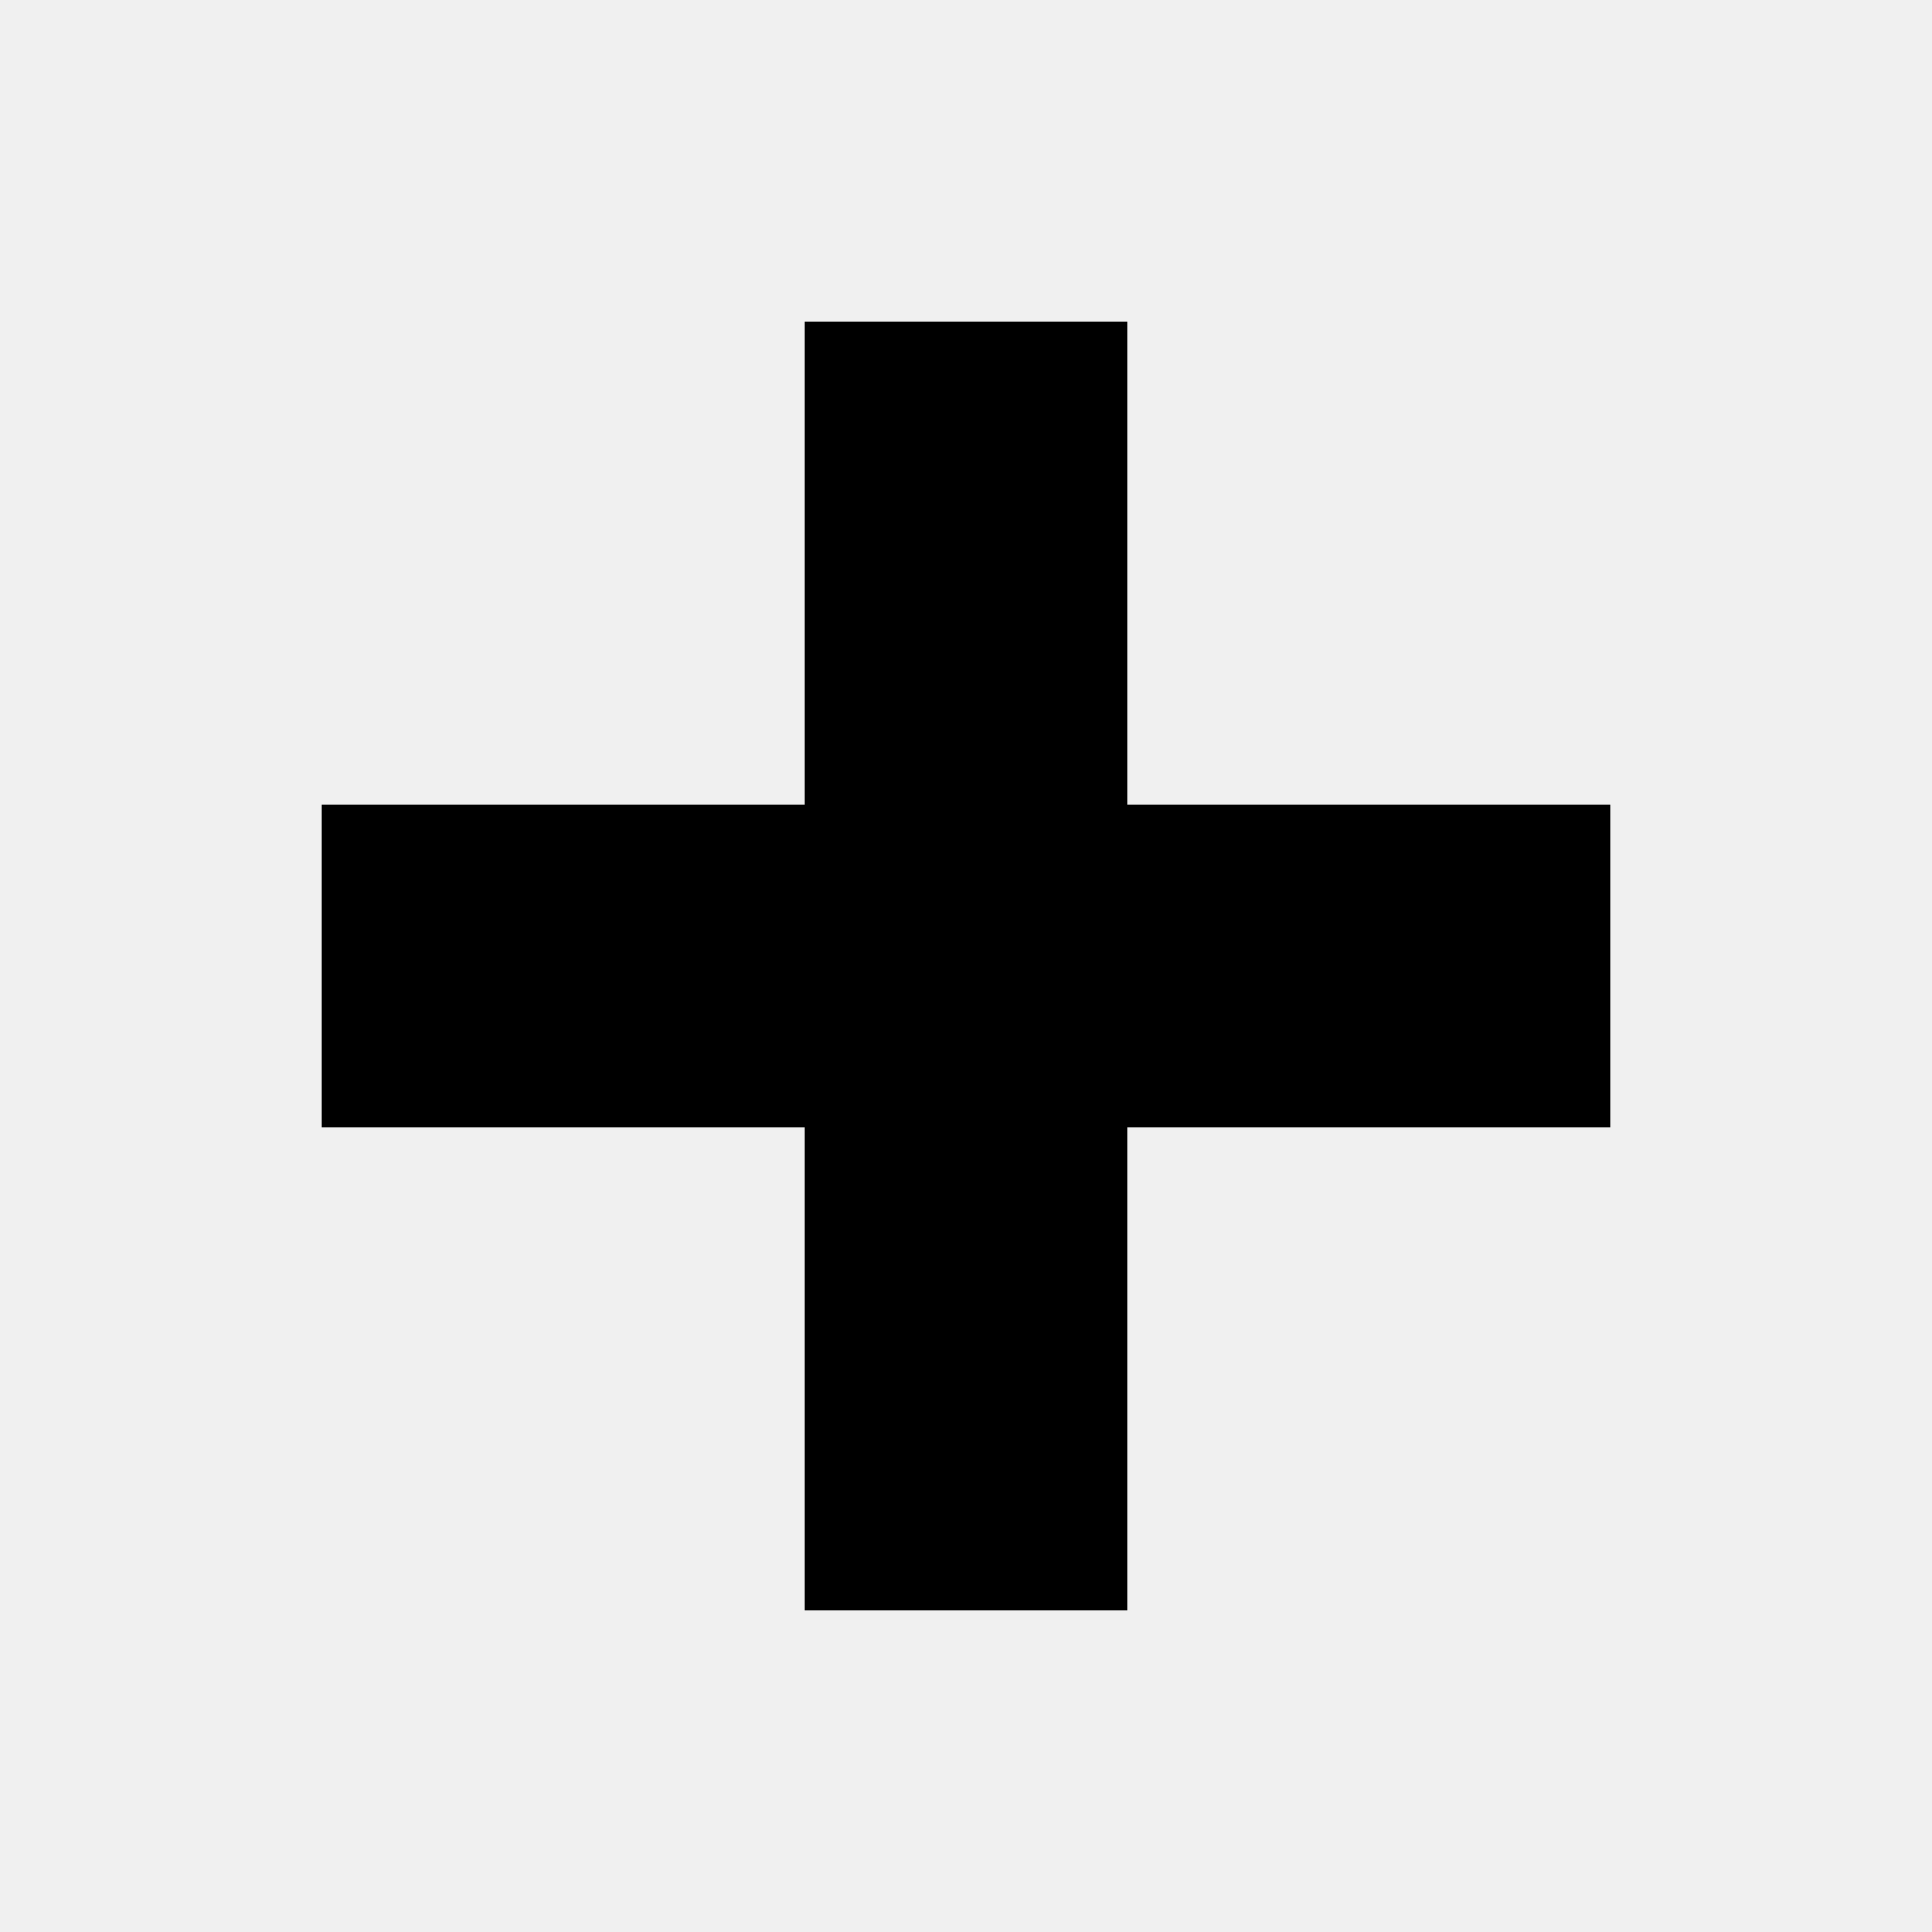
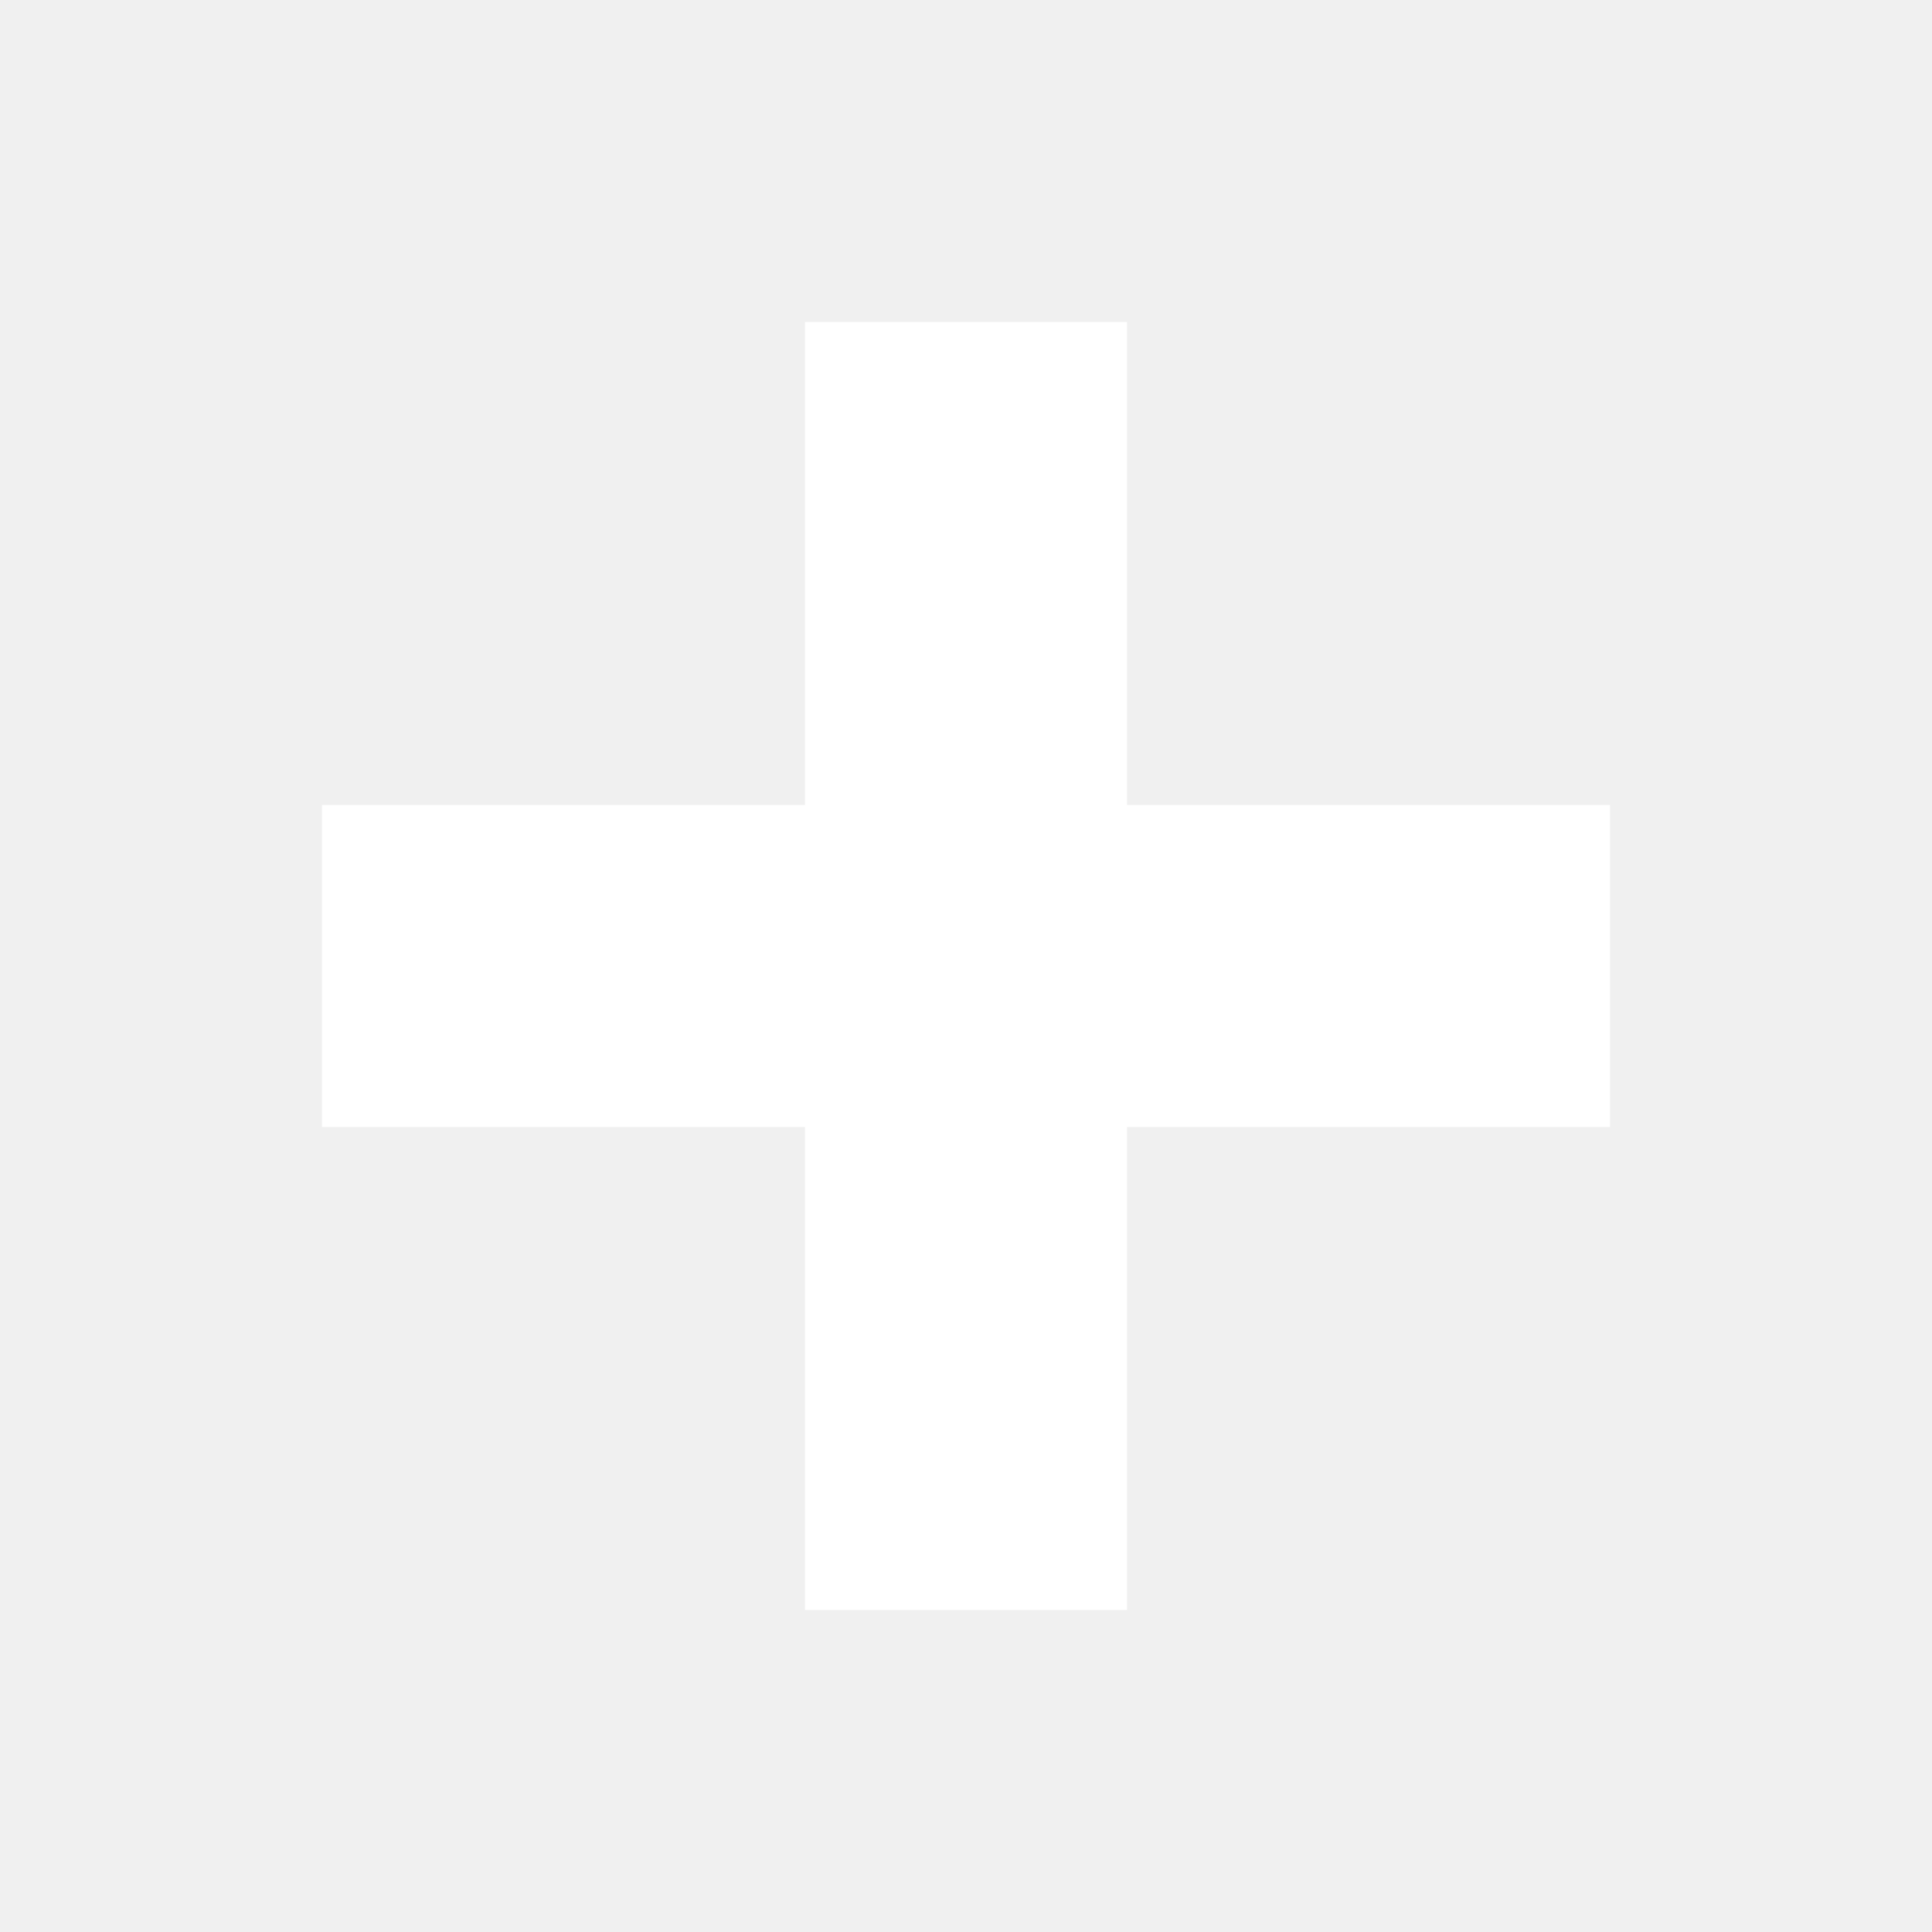
<svg xmlns="http://www.w3.org/2000/svg" width="24" height="24" viewBox="0 0 24 24" fill="none">
-   <rect x="10" y="4" width="4" height="16" fill="currentColor" />
-   <rect x="4" y="10" width="16" height="4" fill="currentColor" />
+   <rect x="10" y="4" width="4" height="16" fill="white" />
+   <rect x="4" y="10" width="16" height="4" fill="white" />
</svg>
